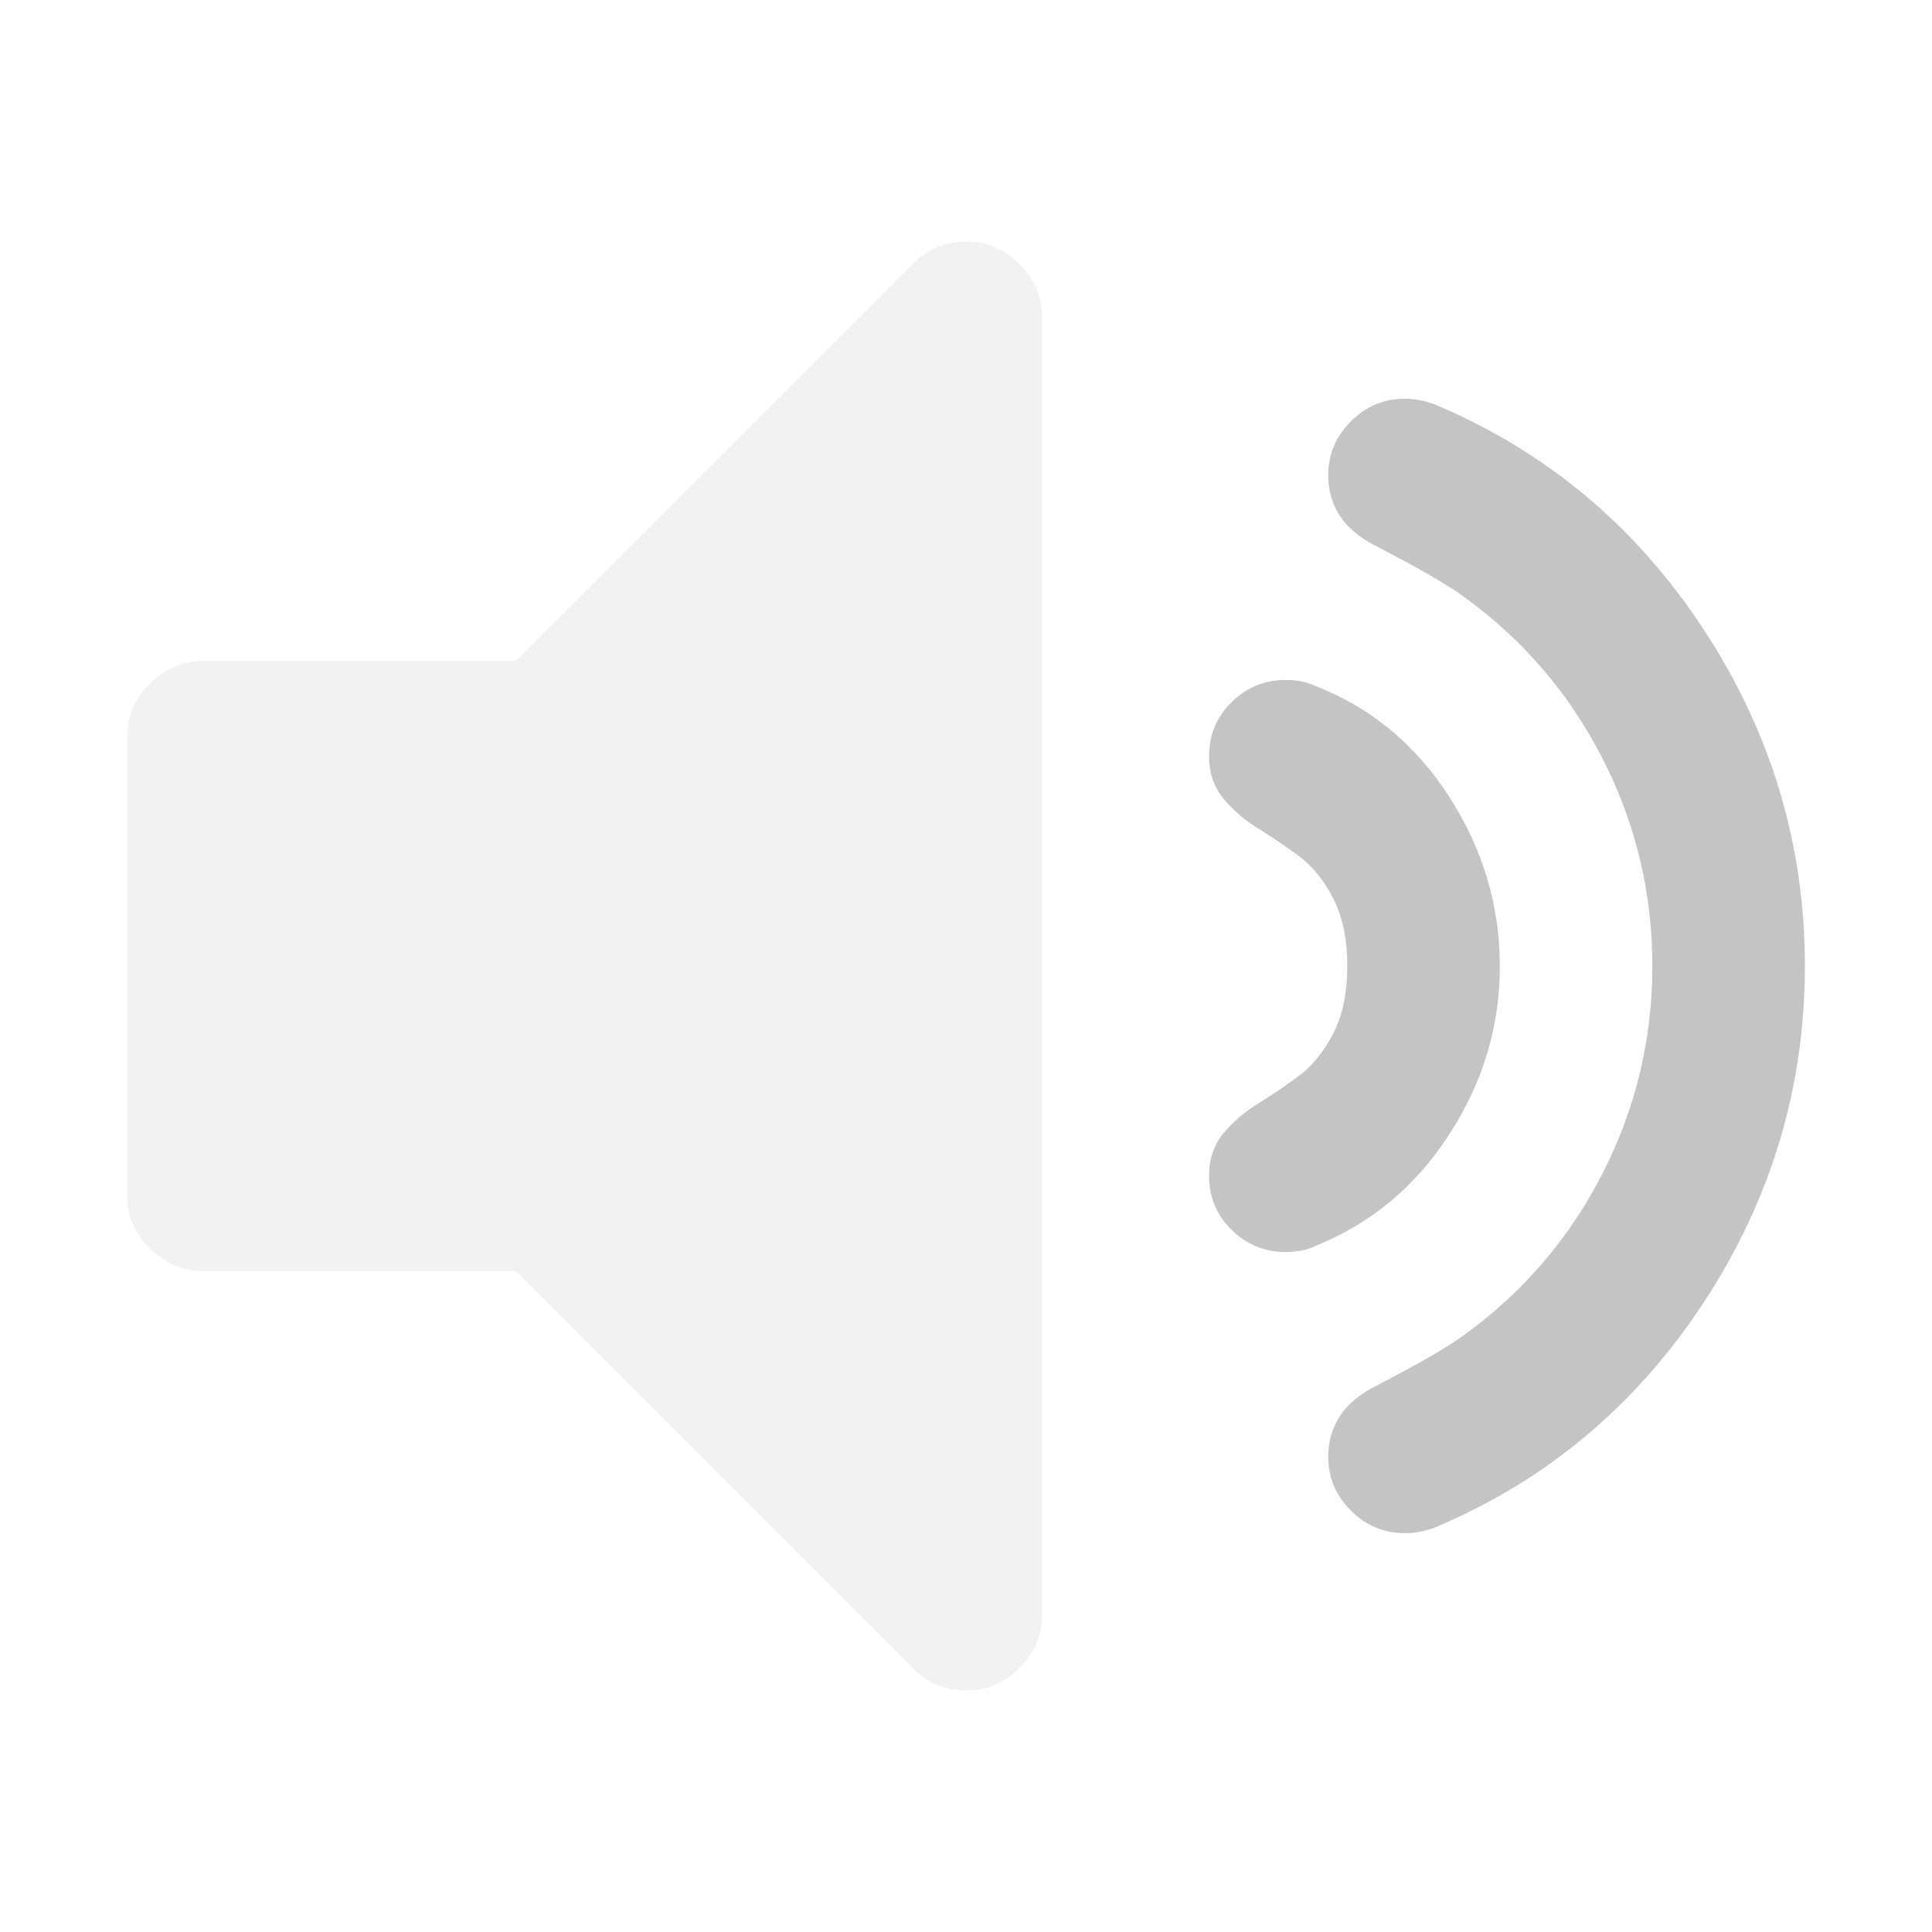
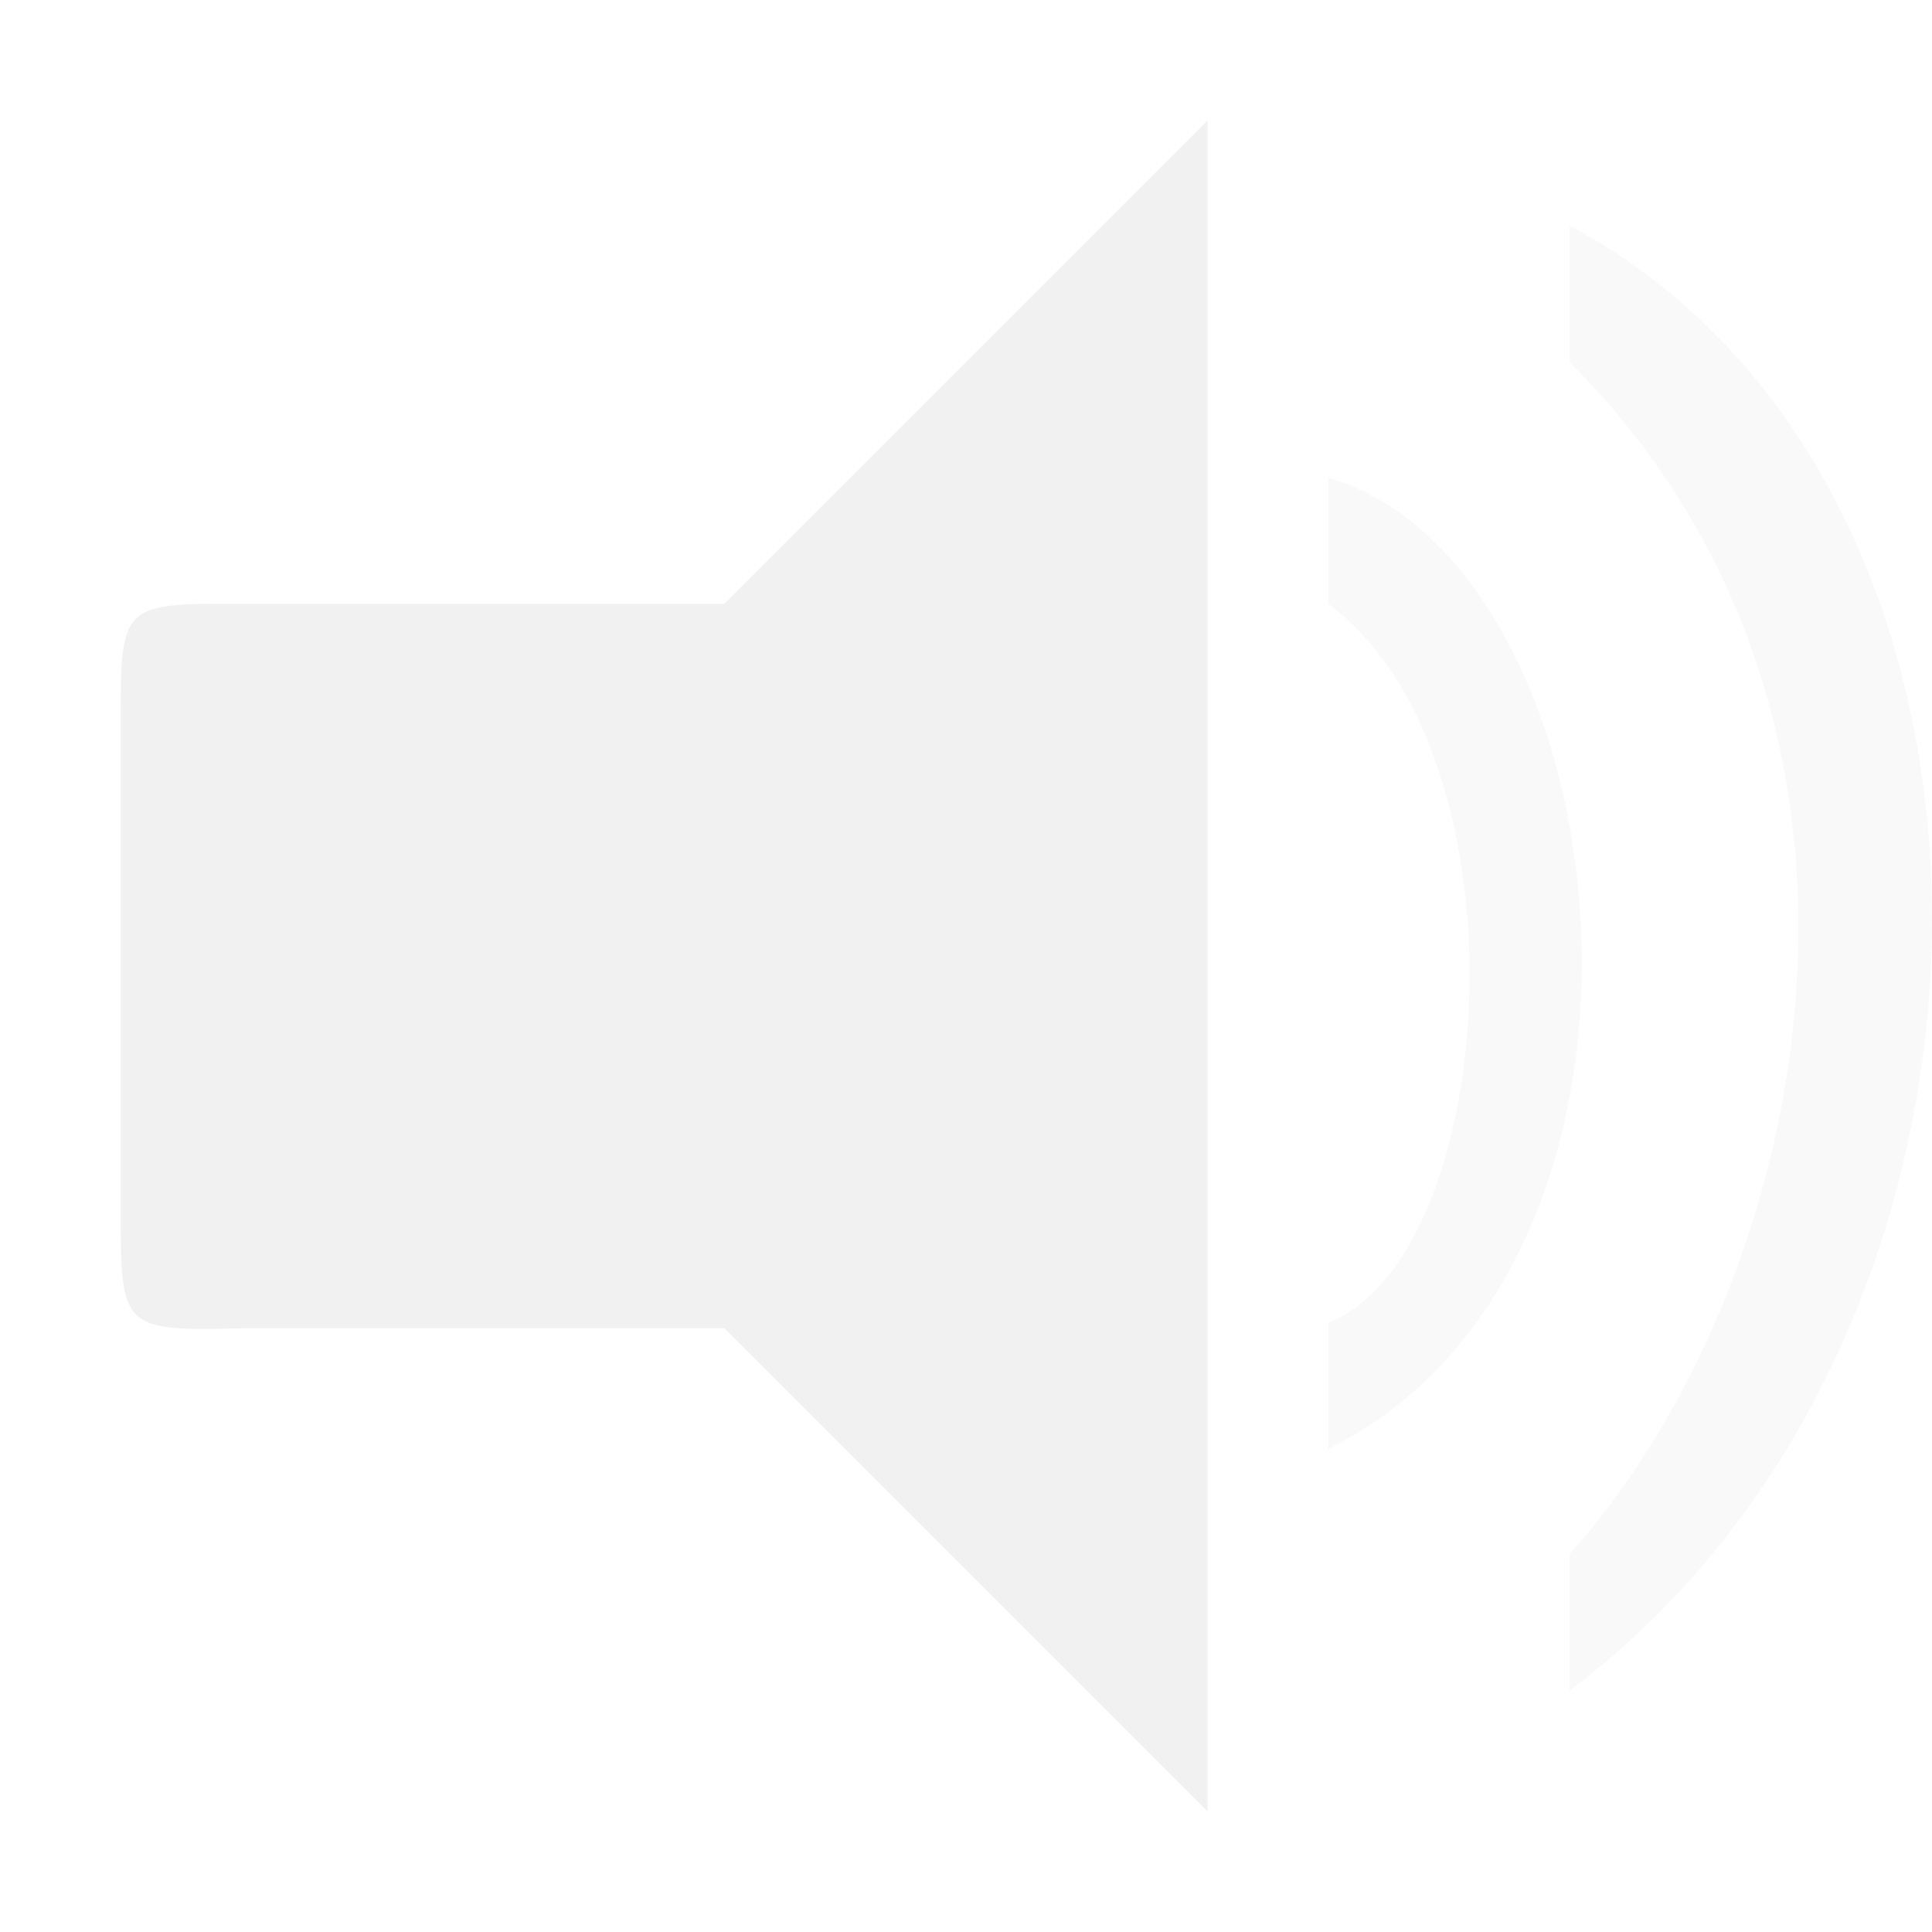
<svg xmlns="http://www.w3.org/2000/svg" xmlns:xlink="http://www.w3.org/1999/xlink" id="svg7384" style="enable-background:new" height="16" width="16" version="1.1">
  <defs id="defs7386">
    <filter id="filter7554" color-interpolation-filters="sRGB">
      <feBlend id="feBlend7556" in2="BackgroundImage" mode="darken" />
    </filter>
    <linearGradient gradientTransform="translate(-1,-2)" gradientUnits="userSpaceOnUse" xlink:href="#linearGradient3678" id="linearGradient2868" y2="19" x2="8.925" y1="6" x1="8.925" />
    <linearGradient id="linearGradient3678">
      <stop offset="0" style="stop-color:#ffffff;stop-opacity:1" id="stop3680" />
      <stop offset="1" style="stop-color:#e6e6e6;stop-opacity:1" id="stop3682" />
    </linearGradient>
    <linearGradient gradientTransform="translate(-2,-1)" gradientUnits="userSpaceOnUse" xlink:href="#linearGradient3678" id="linearGradient2393" y2="21" x2="9" y1="3" x1="9" />
    <linearGradient x1="14" y1="3" x2="14" y2="21" id="linearGradient2398" xlink:href="#linearGradient3587-6-5-3" gradientUnits="userSpaceOnUse" gradientTransform="translate(-1.000123,-5)" />
    <linearGradient id="linearGradient3587-6-5-3">
      <stop id="stop3589-9-2-0" style="stop-color:#000000;stop-opacity:1" offset="0" />
      <stop id="stop3591-7-4-7" style="stop-color:#363636;stop-opacity:1" offset="1" />
    </linearGradient>
    <linearGradient x1="66.097" y1="9.364" x2="66.097" y2="27.364" id="linearGradient2395" xlink:href="#linearGradient3587-6-5-3" gradientUnits="userSpaceOnUse" gradientTransform="translate(-52.0968,-11.36383)" />
    <linearGradient x1="4.955" y1="2.684" x2="4.955" y2="13.496" id="linearGradient7390" xlink:href="#linearGradient3587-6-5-3" gradientUnits="userSpaceOnUse" />
    <linearGradient x1="7.911" y1="4.576" x2="7.911" y2="11.649" id="linearGradient7392" xlink:href="#linearGradient3587-6-5-3" gradientUnits="userSpaceOnUse" />
    <linearGradient x1="10.187" y1="2.774" x2="10.187" y2="13.317" id="linearGradient7394" xlink:href="#linearGradient3587-6-5-3" gradientUnits="userSpaceOnUse" />
    <linearGradient x1="13.917" y1="0.882" x2="13.917" y2="15.183" id="linearGradient7396" xlink:href="#linearGradient3587-6-5-3" gradientUnits="userSpaceOnUse" />
    <linearGradient id="linearGradient5263">
      <stop id="stop5265" style="stop-color:#a0d5ff;stop-opacity:1" offset="0" />
      <stop id="stop5267" style="stop-color:#a0d5ff;stop-opacity:1" offset="1" />
    </linearGradient>
-     <filter color-interpolation-filters="sRGB" id="filter7554-5">
-       <feBlend mode="darken" in2="BackgroundImage" id="feBlend7556-7" />
-     </filter>
  </defs>
-   <g style="fill:#f2f2f2;fill-opacity:1" transform="matrix(0.8469807,0,0,0.8469807,-468.2351,-515.9304)" id="layer1-7">
-     <g style="fill:#f2f2f2;fill-opacity:1" transform="matrix(0.1430054,0,0,0.1430054,554.0407,610.2916)" id="g5548">
-       <path style="fill:#f2f2f2;fill-opacity:1" id="path5550" d="m 57.572,8.464 c -1.412,0 -2.634,0.517 -3.666,1.548 l -27.131,27.131 -21.346,0 c -1.413,0 -2.635,0.517 -3.667,1.548 -1.032,1.032 -1.548,2.255 -1.548,3.667 l 0,31.285 c 0,1.412 0.516,2.635 1.548,3.666 1.033,1.032 2.255,1.549 3.667,1.549 l 21.345,0 27.131,27.131 c 1.032,1.031 2.254,1.548 3.666,1.548 1.413,0 2.635,-0.517 3.667,-1.548 1.032,-1.031 1.548,-2.254 1.548,-3.666 l 0,-88.644 c 0,-1.412 -0.516,-2.635 -1.547,-3.667 C 60.206,8.981 58.985,8.464 57.572,8.464 l 0,0 z" />
-       <path style="fill:#565656;fill-opacity:0.349" id="path5552" d="M 90.609,69.527 C 92.918,65.97 94.072,62.128 94.072,58 c 0,-4.128 -1.154,-7.988 -3.463,-11.573 -2.31,-3.585 -5.363,-6.11 -9.166,-7.577 -0.543,-0.271 -1.223,-0.407 -2.037,-0.407 -1.412,0 -2.635,0.503 -3.666,1.507 -1.031,1.005 -1.549,2.241 -1.549,3.707 0,1.141 0.326,2.105 0.979,2.893 0.652,0.788 1.439,1.467 2.363,2.037 0.922,0.57 1.846,1.195 2.77,1.874 0.924,0.679 1.711,1.643 2.363,2.892 0.65,1.25 0.977,2.798 0.977,4.645 0,1.847 -0.326,3.395 -0.977,4.645 -0.652,1.25 -1.439,2.213 -2.363,2.893 -0.924,0.679 -1.848,1.304 -2.77,1.874 -0.924,0.569 -1.711,1.249 -2.363,2.036 -0.652,0.789 -0.979,1.752 -0.979,2.893 0,1.467 0.518,2.702 1.549,3.707 1.031,1.005 2.254,1.508 3.666,1.508 0.814,0 1.494,-0.136 2.037,-0.406 3.803,-1.523 6.857,-4.063 9.166,-7.621 l 0,0 z" />
-       <path style="fill:#565656;fill-opacity:0.349" id="path5554" d="m 108.004,81.016 c 4.617,-7.033 6.926,-14.705 6.926,-23.016 0,-8.311 -2.309,-15.982 -6.926,-23.019 -4.617,-7.033 -10.729,-12.152 -18.332,-15.357 -0.705,-0.271 -1.412,-0.407 -2.117,-0.407 -1.412,0 -2.635,0.516 -3.668,1.548 -1.031,1.032 -1.547,2.254 -1.547,3.666 0,2.119 1.059,3.721 3.178,4.808 3.041,1.575 5.105,2.77 6.191,3.584 4.02,2.934 7.156,6.613 9.41,11.04 2.254,4.427 3.381,9.139 3.381,14.136 0,4.997 -1.127,9.709 -3.381,14.136 -2.254,4.428 -5.391,8.106 -9.41,11.039 -1.086,0.815 -3.15,2.01 -6.191,3.585 -2.119,1.087 -3.178,2.689 -3.178,4.808 0,1.412 0.516,2.635 1.547,3.666 1.033,1.033 2.281,1.549 3.748,1.549 0.652,0 1.332,-0.137 2.037,-0.407 7.603,-3.206 13.715,-8.325 18.332,-15.359 l 0,0 z" />
-     </g>
-   </g>
+   <path id="path979" d="M 10,1 6,5 H 2 C 1,5 1,5 1,6 v 4 c 0,1 3.1e-4,1.025 1,1 h 4 l 4,4 z m 3,0.871 V 3 c 3,3 2,7.627 0,9.871 V 14 C 17,11 17,4 13,1.871 Z M 11,3.955 V 5 c 1.698,1.263 1.416,5.397 0,5.955 V 12 c 3.124,-1.56 2.457,-7.32 0,-8.045 z" style="clip-rule:evenodd;fill:#f1f1f1;fill-opacity:0.44;fill-rule:evenodd;stroke-linejoin:round;stroke-miterlimit:1.414" />
+   <path style="clip-rule:evenodd;fill:#f1f1f1;fill-opacity:1;fill-rule:evenodd;stroke-linejoin:round;stroke-miterlimit:1.414" d="M 10,1 6,5 H 2 C 1,5 1,5 1,6 v 4 c 0,1 3.1e-4,1.025 1,1 h 4 l 4,4 z" id="path900" />
</svg>
